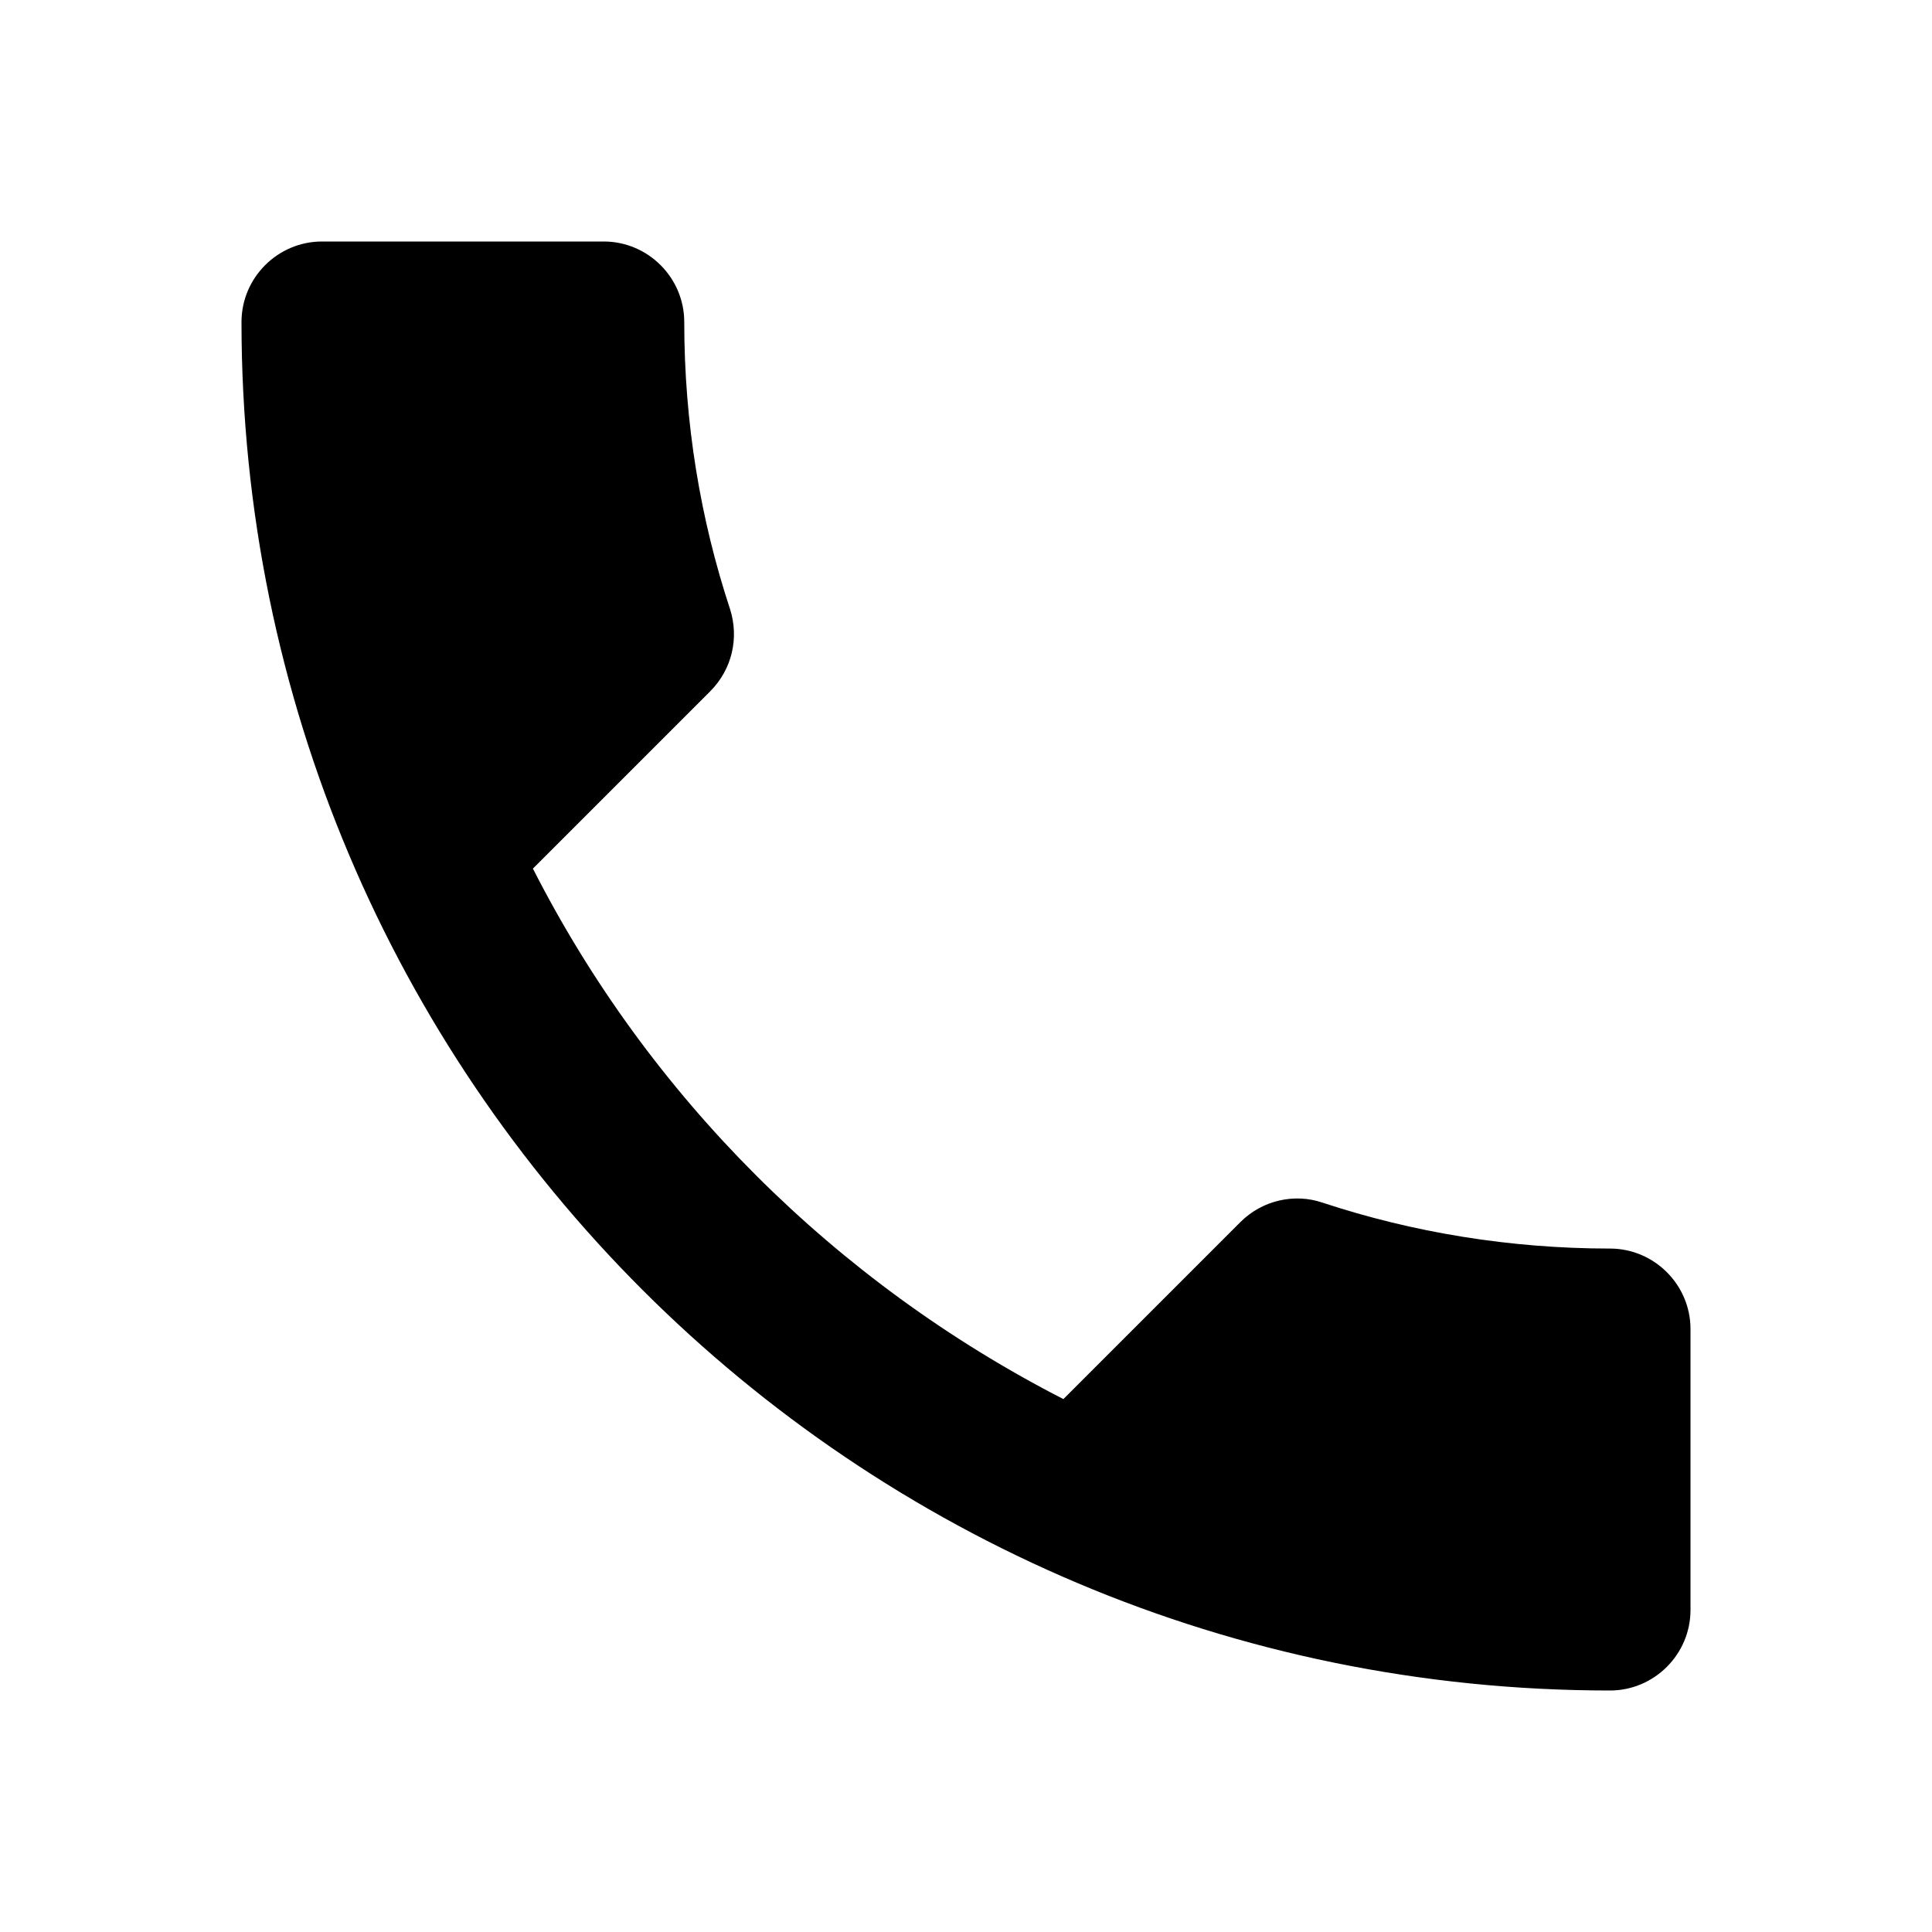
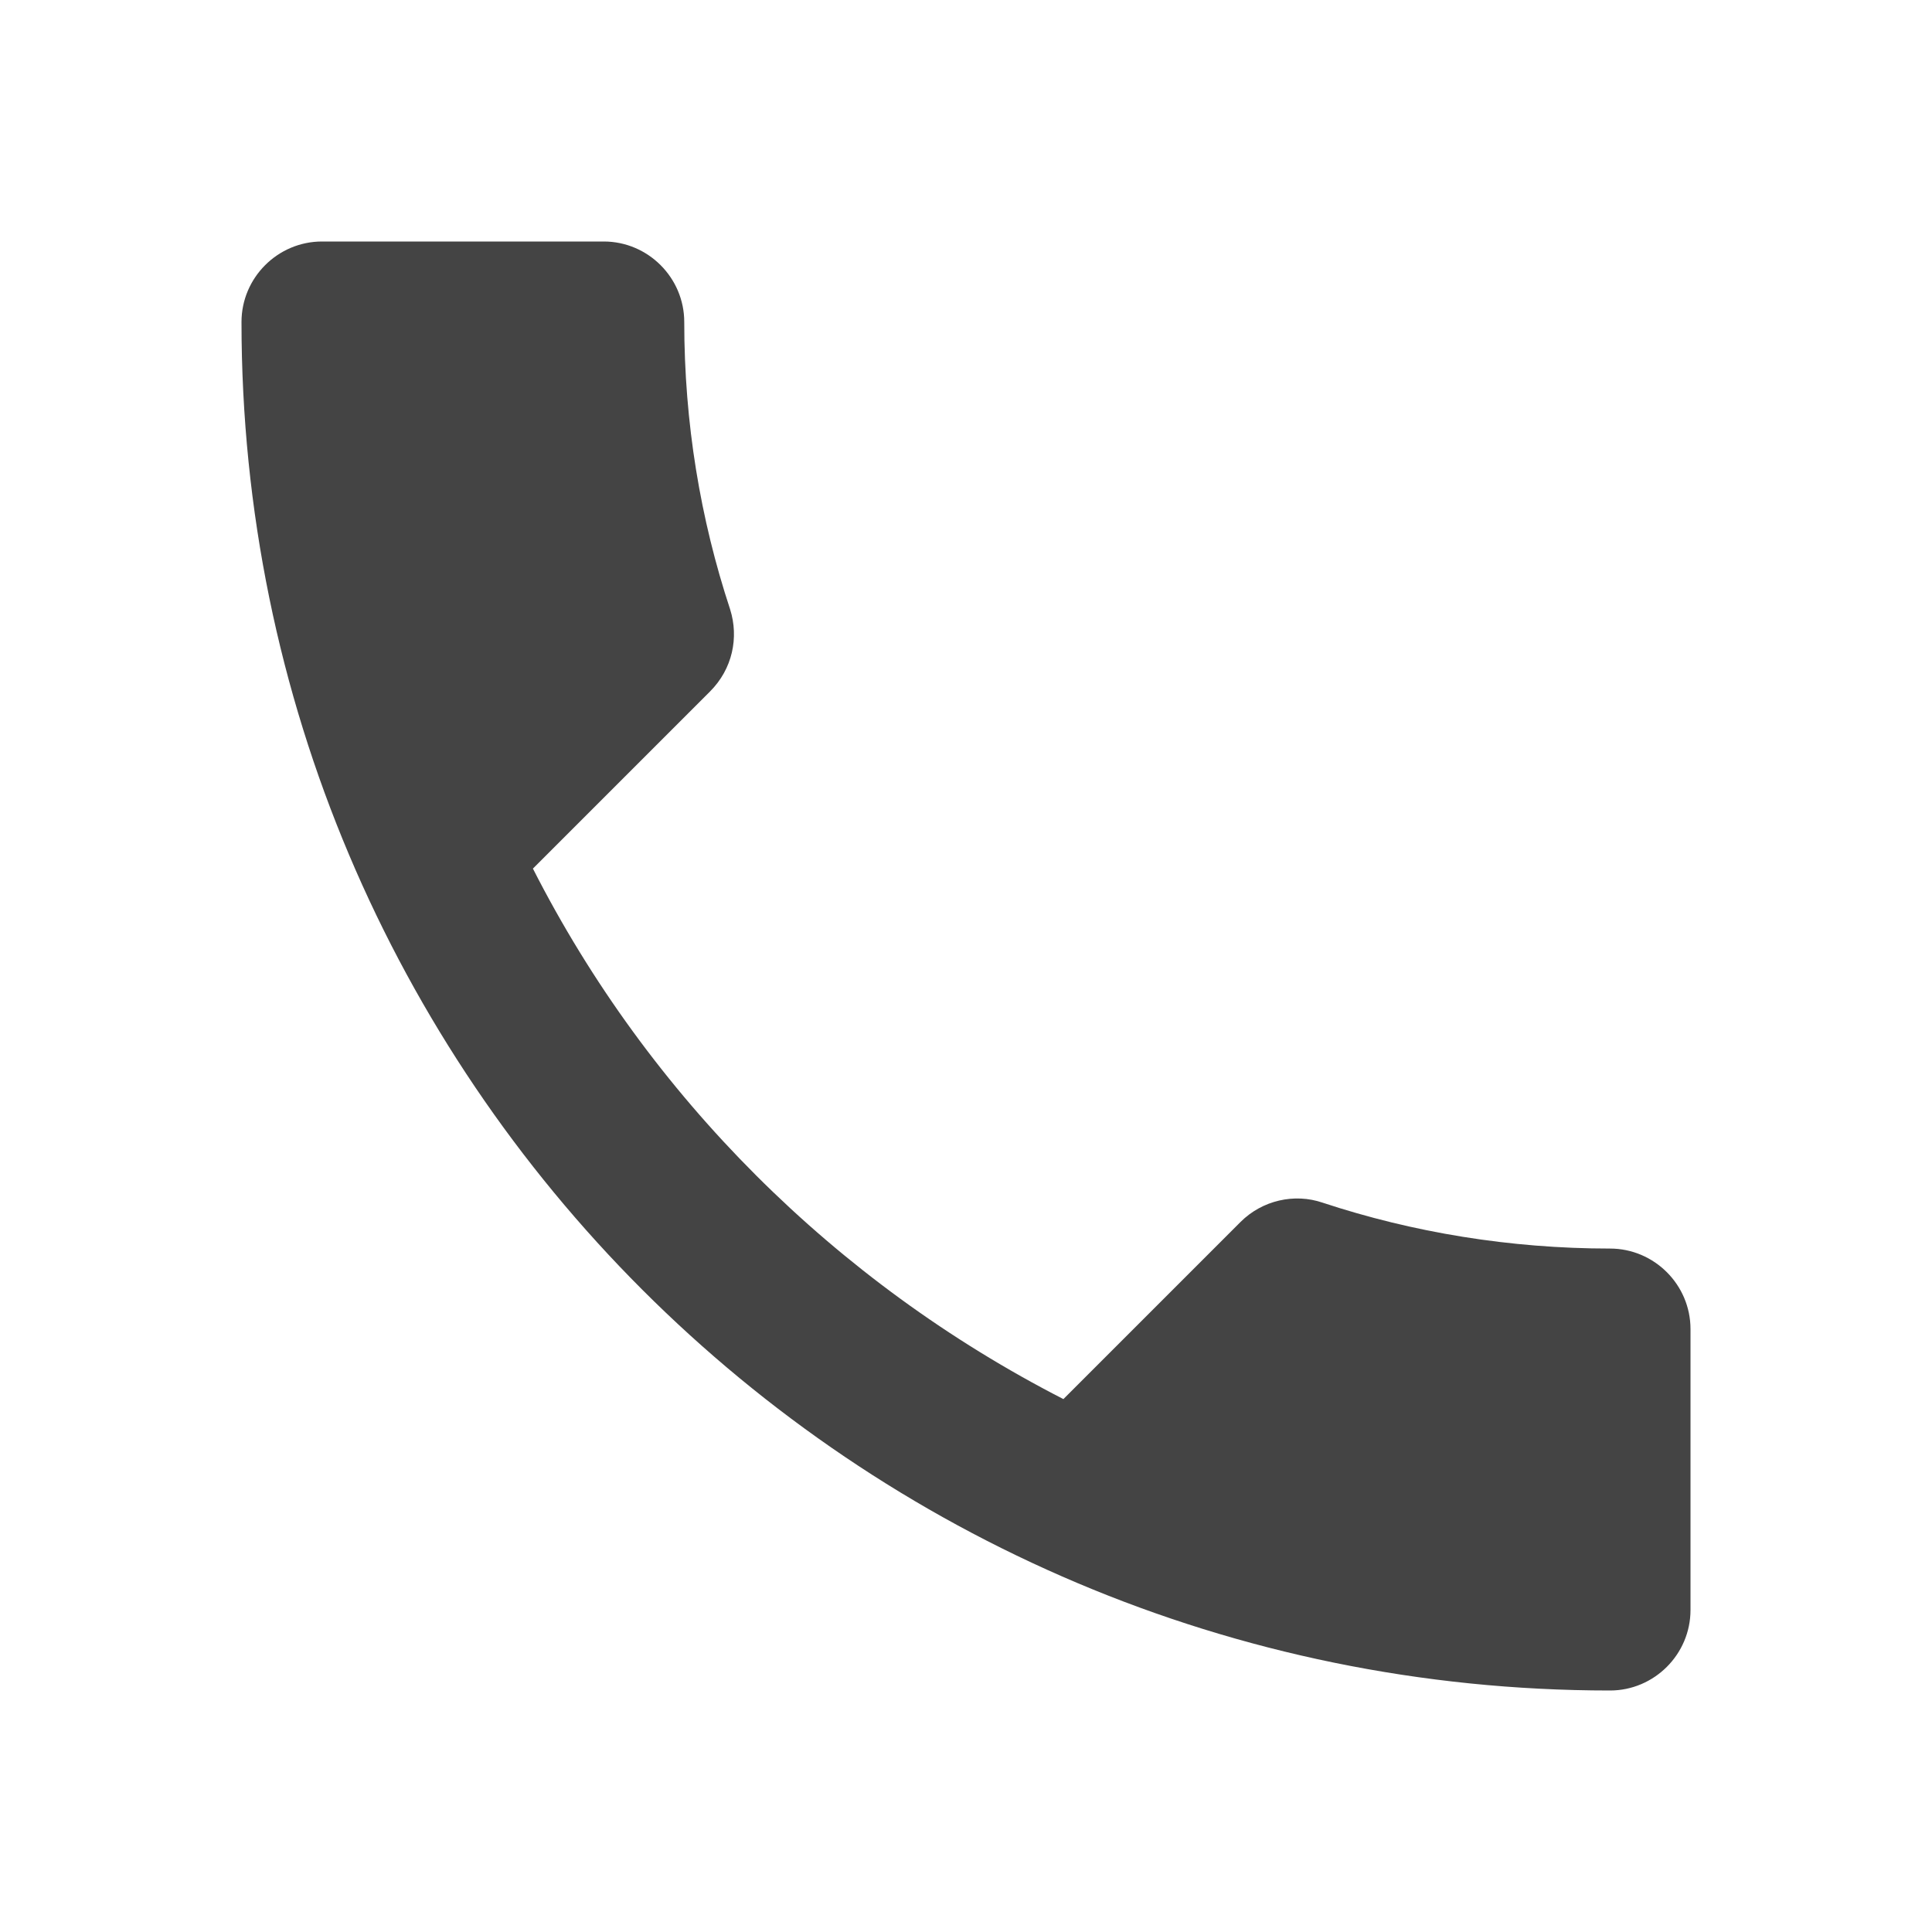
- <svg xmlns="http://www.w3.org/2000/svg" height="24" viewBox="0 0 24 24" width="24">
+ <svg xmlns="http://www.w3.org/2000/svg" height="24" viewBox="0 0 24 24" width="24" fill="#444">
  <path d="M0 0h24v24H0z" fill="none" />
  <path d="M6.62 10.79c1.44 2.83 3.76 5.14 6.59 6.59l2.2-2.2c.27-.27.67-.36 1.02-.24 1.12.37 2.33.57 3.57.57.55 0 1 .45 1 1V20c0 .55-.45 1-1 1-9.39 0-17-7.61-17-17 0-.55.45-1 1-1h3.5c.55 0 1 .45 1 1 0 1.25.2 2.45.57 3.57.11.35.03.74-.25 1.02l-2.2 2.2z" />
</svg>
